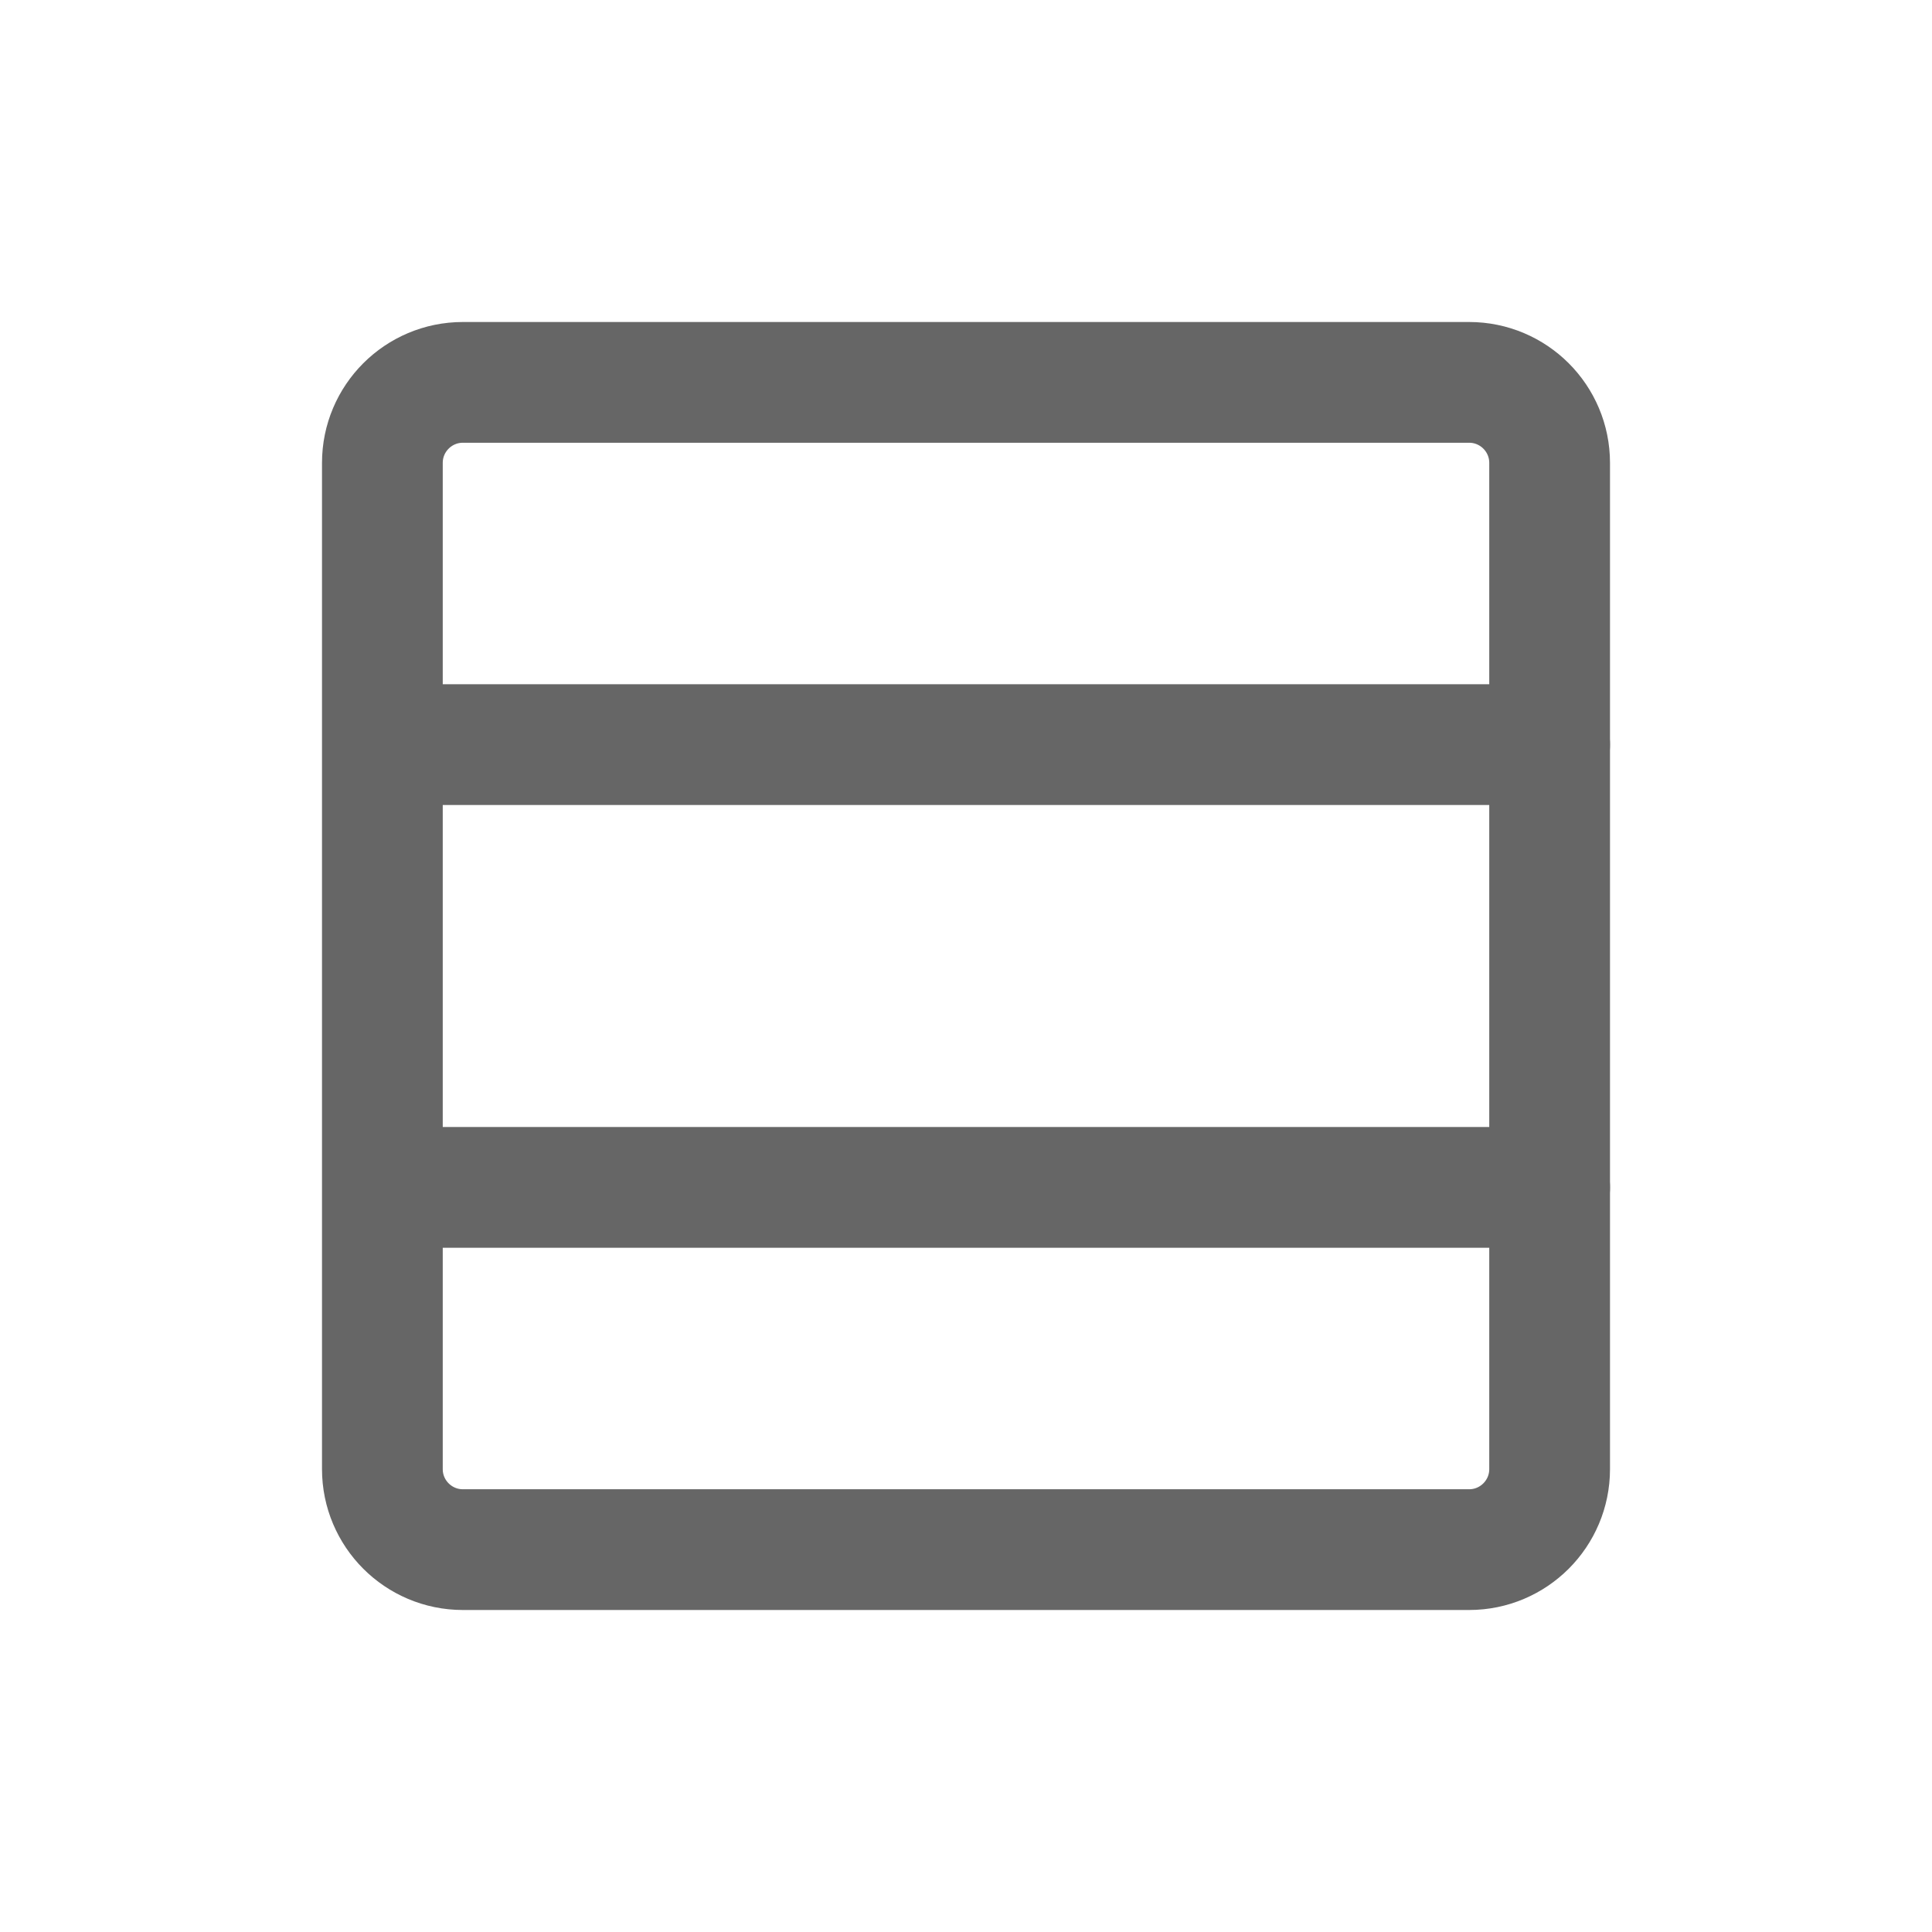
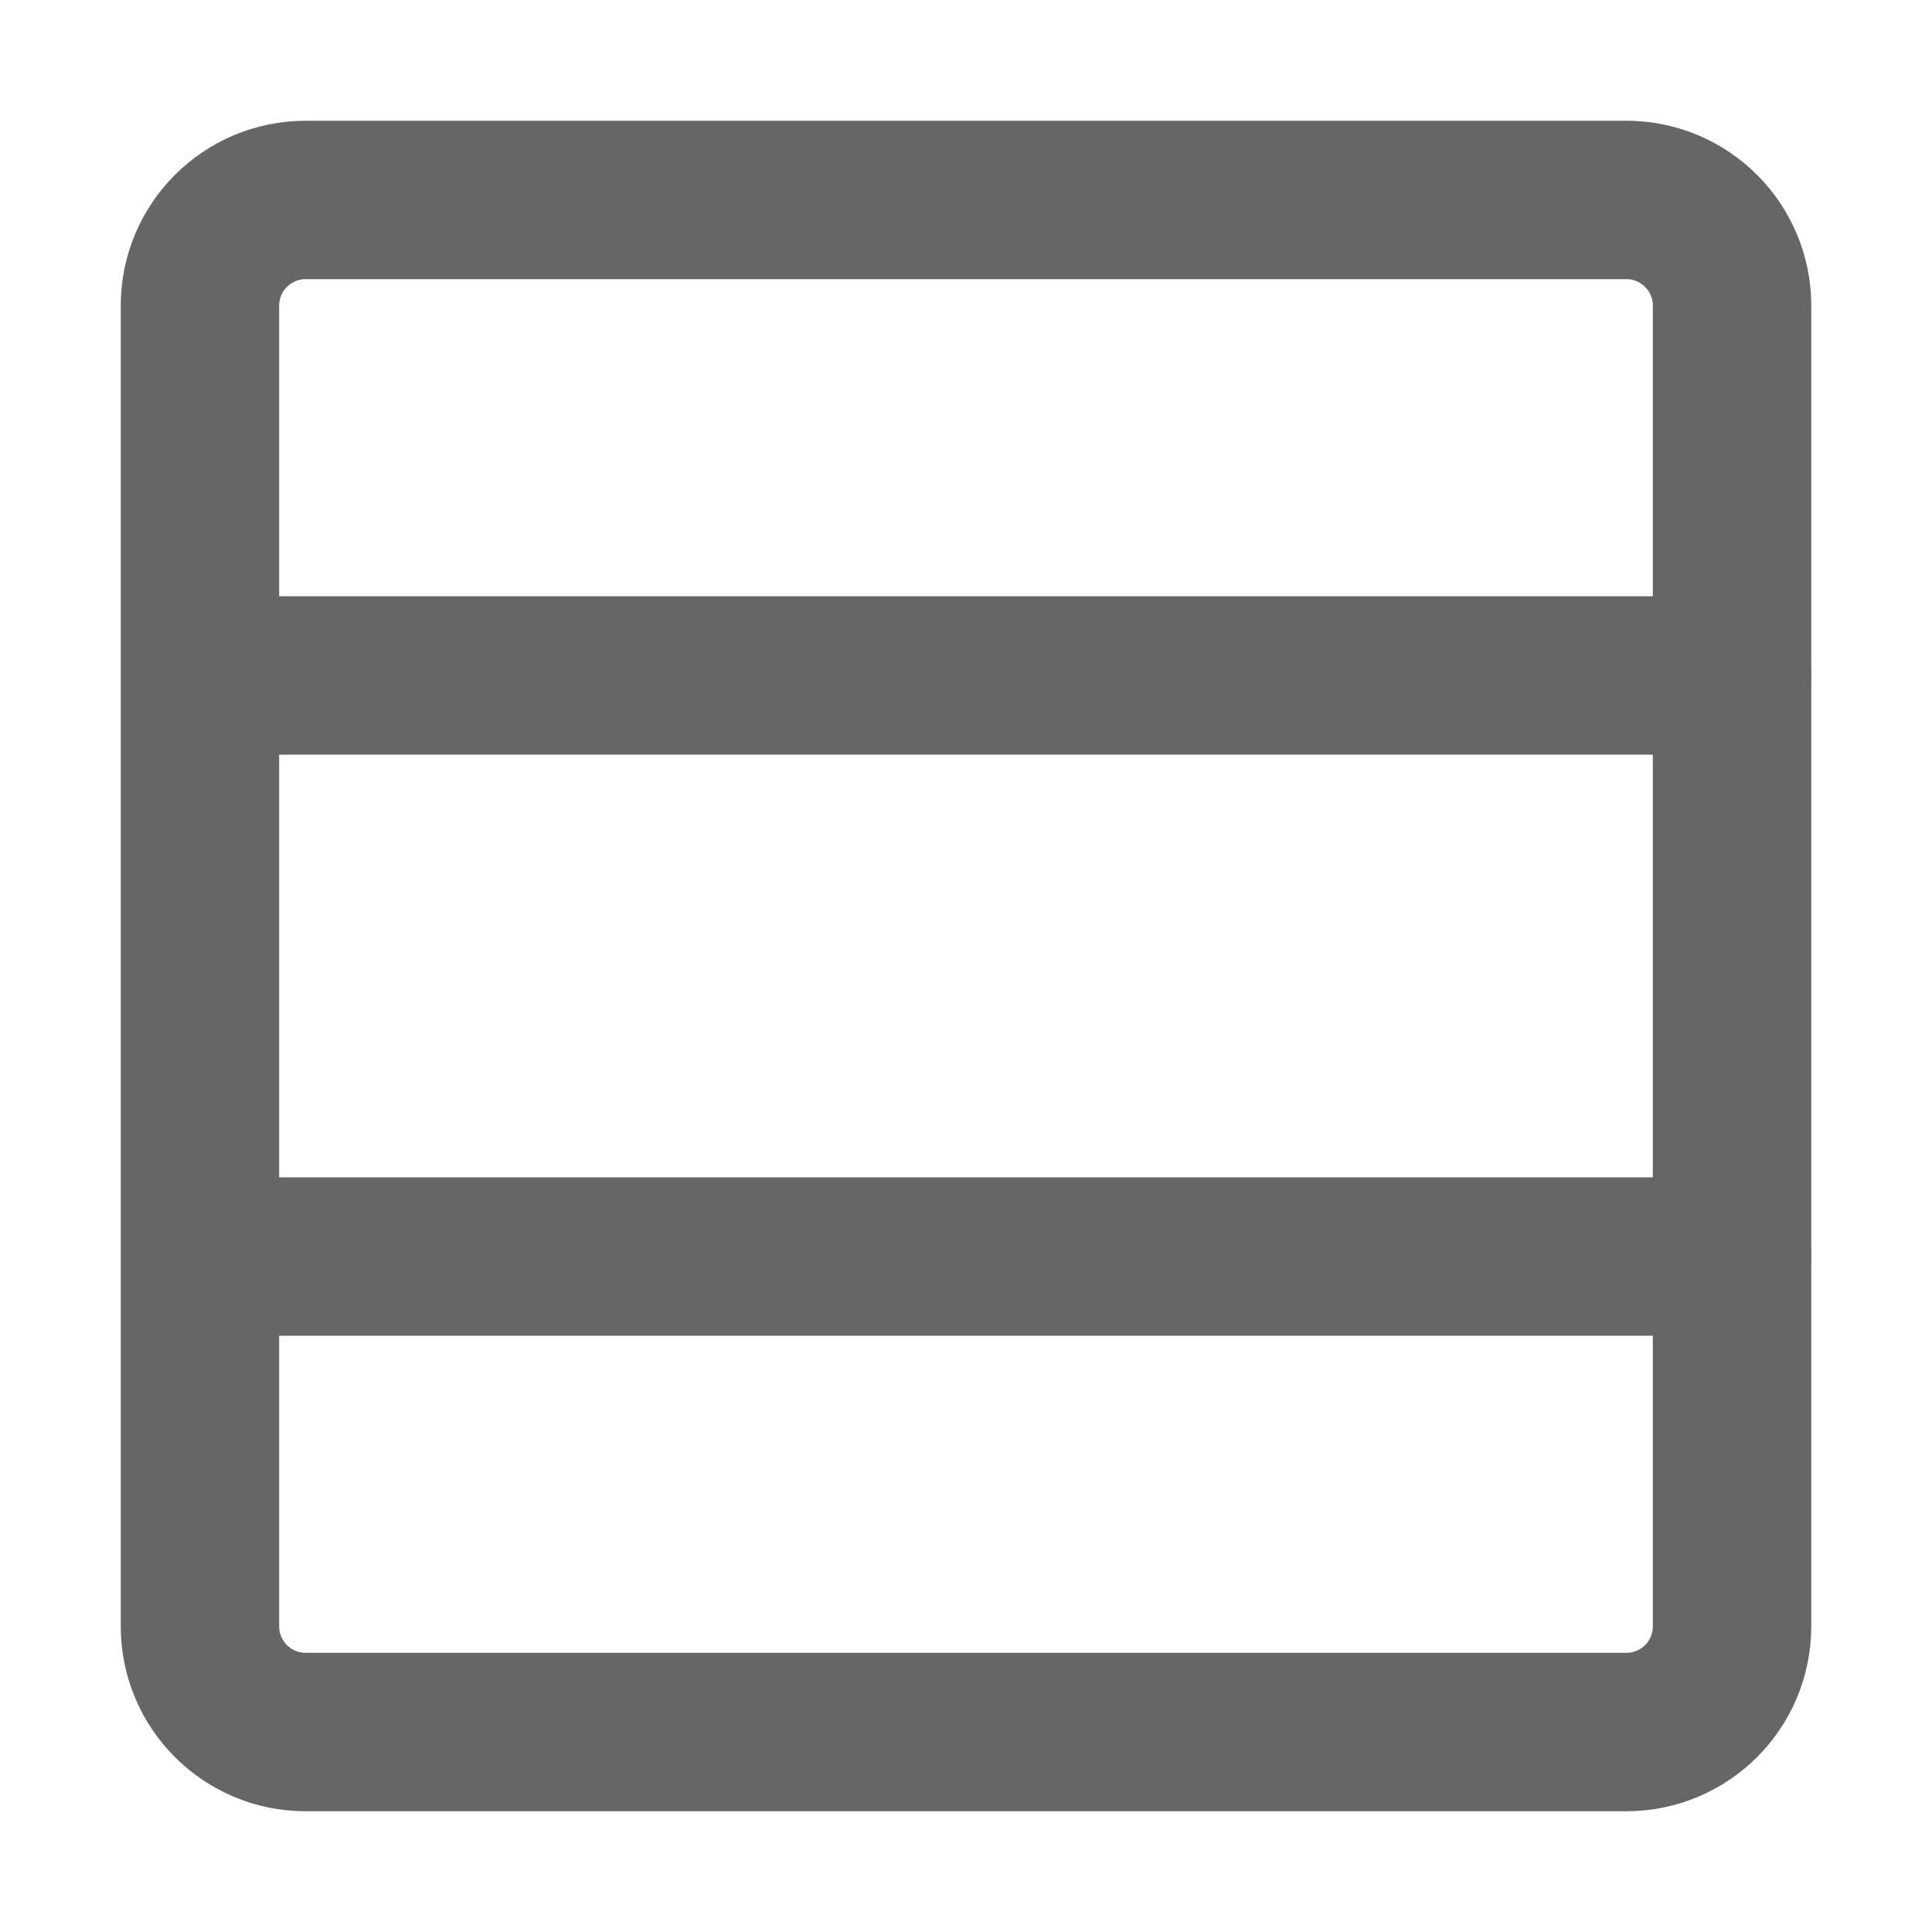
- <svg xmlns="http://www.w3.org/2000/svg" width="24" height="24" fill="none" viewBox="0 0 24 24" version="1.1" id="svg8">
+ <svg xmlns="http://www.w3.org/2000/svg" width="16" height="16" fill="none" viewBox="0 0 16 16" version="1.1" id="svg8">
  <defs id="defs12" />
-   <path stroke="currentColor" stroke-linecap="round" stroke-linejoin="round" stroke-width="1.5" d="M5.75 19.25H18.25C18.802 19.25 19.25 18.802 19.25 18.25V5.75C19.25 5.198 18.802 4.75 18.25 4.75H5.75C5.198 4.75 4.75 5.198 4.75 5.75V18.25C4.75 18.802 5.198 19.25 5.75 19.25Z" id="path2" style="stroke:#666666;stroke-opacity:1" />
-   <path stroke="currentColor" stroke-linecap="round" stroke-linejoin="round" stroke-width="1.5" d="M19.25 9.25L5.25 9.25" id="path4" style="stroke:#666666;stroke-opacity:1" />
-   <path stroke="currentColor" stroke-linecap="round" stroke-linejoin="round" stroke-width="1.5" d="M19.25 14.75L5.25 14.75" id="path6" style="stroke:#666666;stroke-opacity:1" />
+   <path stroke="currentColor" stroke-linecap="round" stroke-linejoin="round" stroke-width="1.312" d="m 2.531,14.344 h 10.938 c 0.483,0 0.875,-0.392 0.875,-0.875 V 2.531 c 0,-0.483 -0.392,-0.875 -0.875,-0.875 H 2.531 c -0.483,0 -0.875,0.392 -0.875,0.875 v 10.938 c 0,0.483 0.392,0.875 0.875,0.875 z" id="path2" style="stroke:#666666;stroke-opacity:1" />
+   <path stroke="currentColor" stroke-linecap="round" stroke-linejoin="round" stroke-width="1.312" d="m 14.344,5.594 h -12.25" id="path4" style="stroke:#666666;stroke-opacity:1" />
+   <path stroke="currentColor" stroke-linecap="round" stroke-linejoin="round" stroke-width="1.312" d="m 14.344,10.406 h -12.25" id="path6" style="stroke:#666666;stroke-opacity:1" />
</svg>
